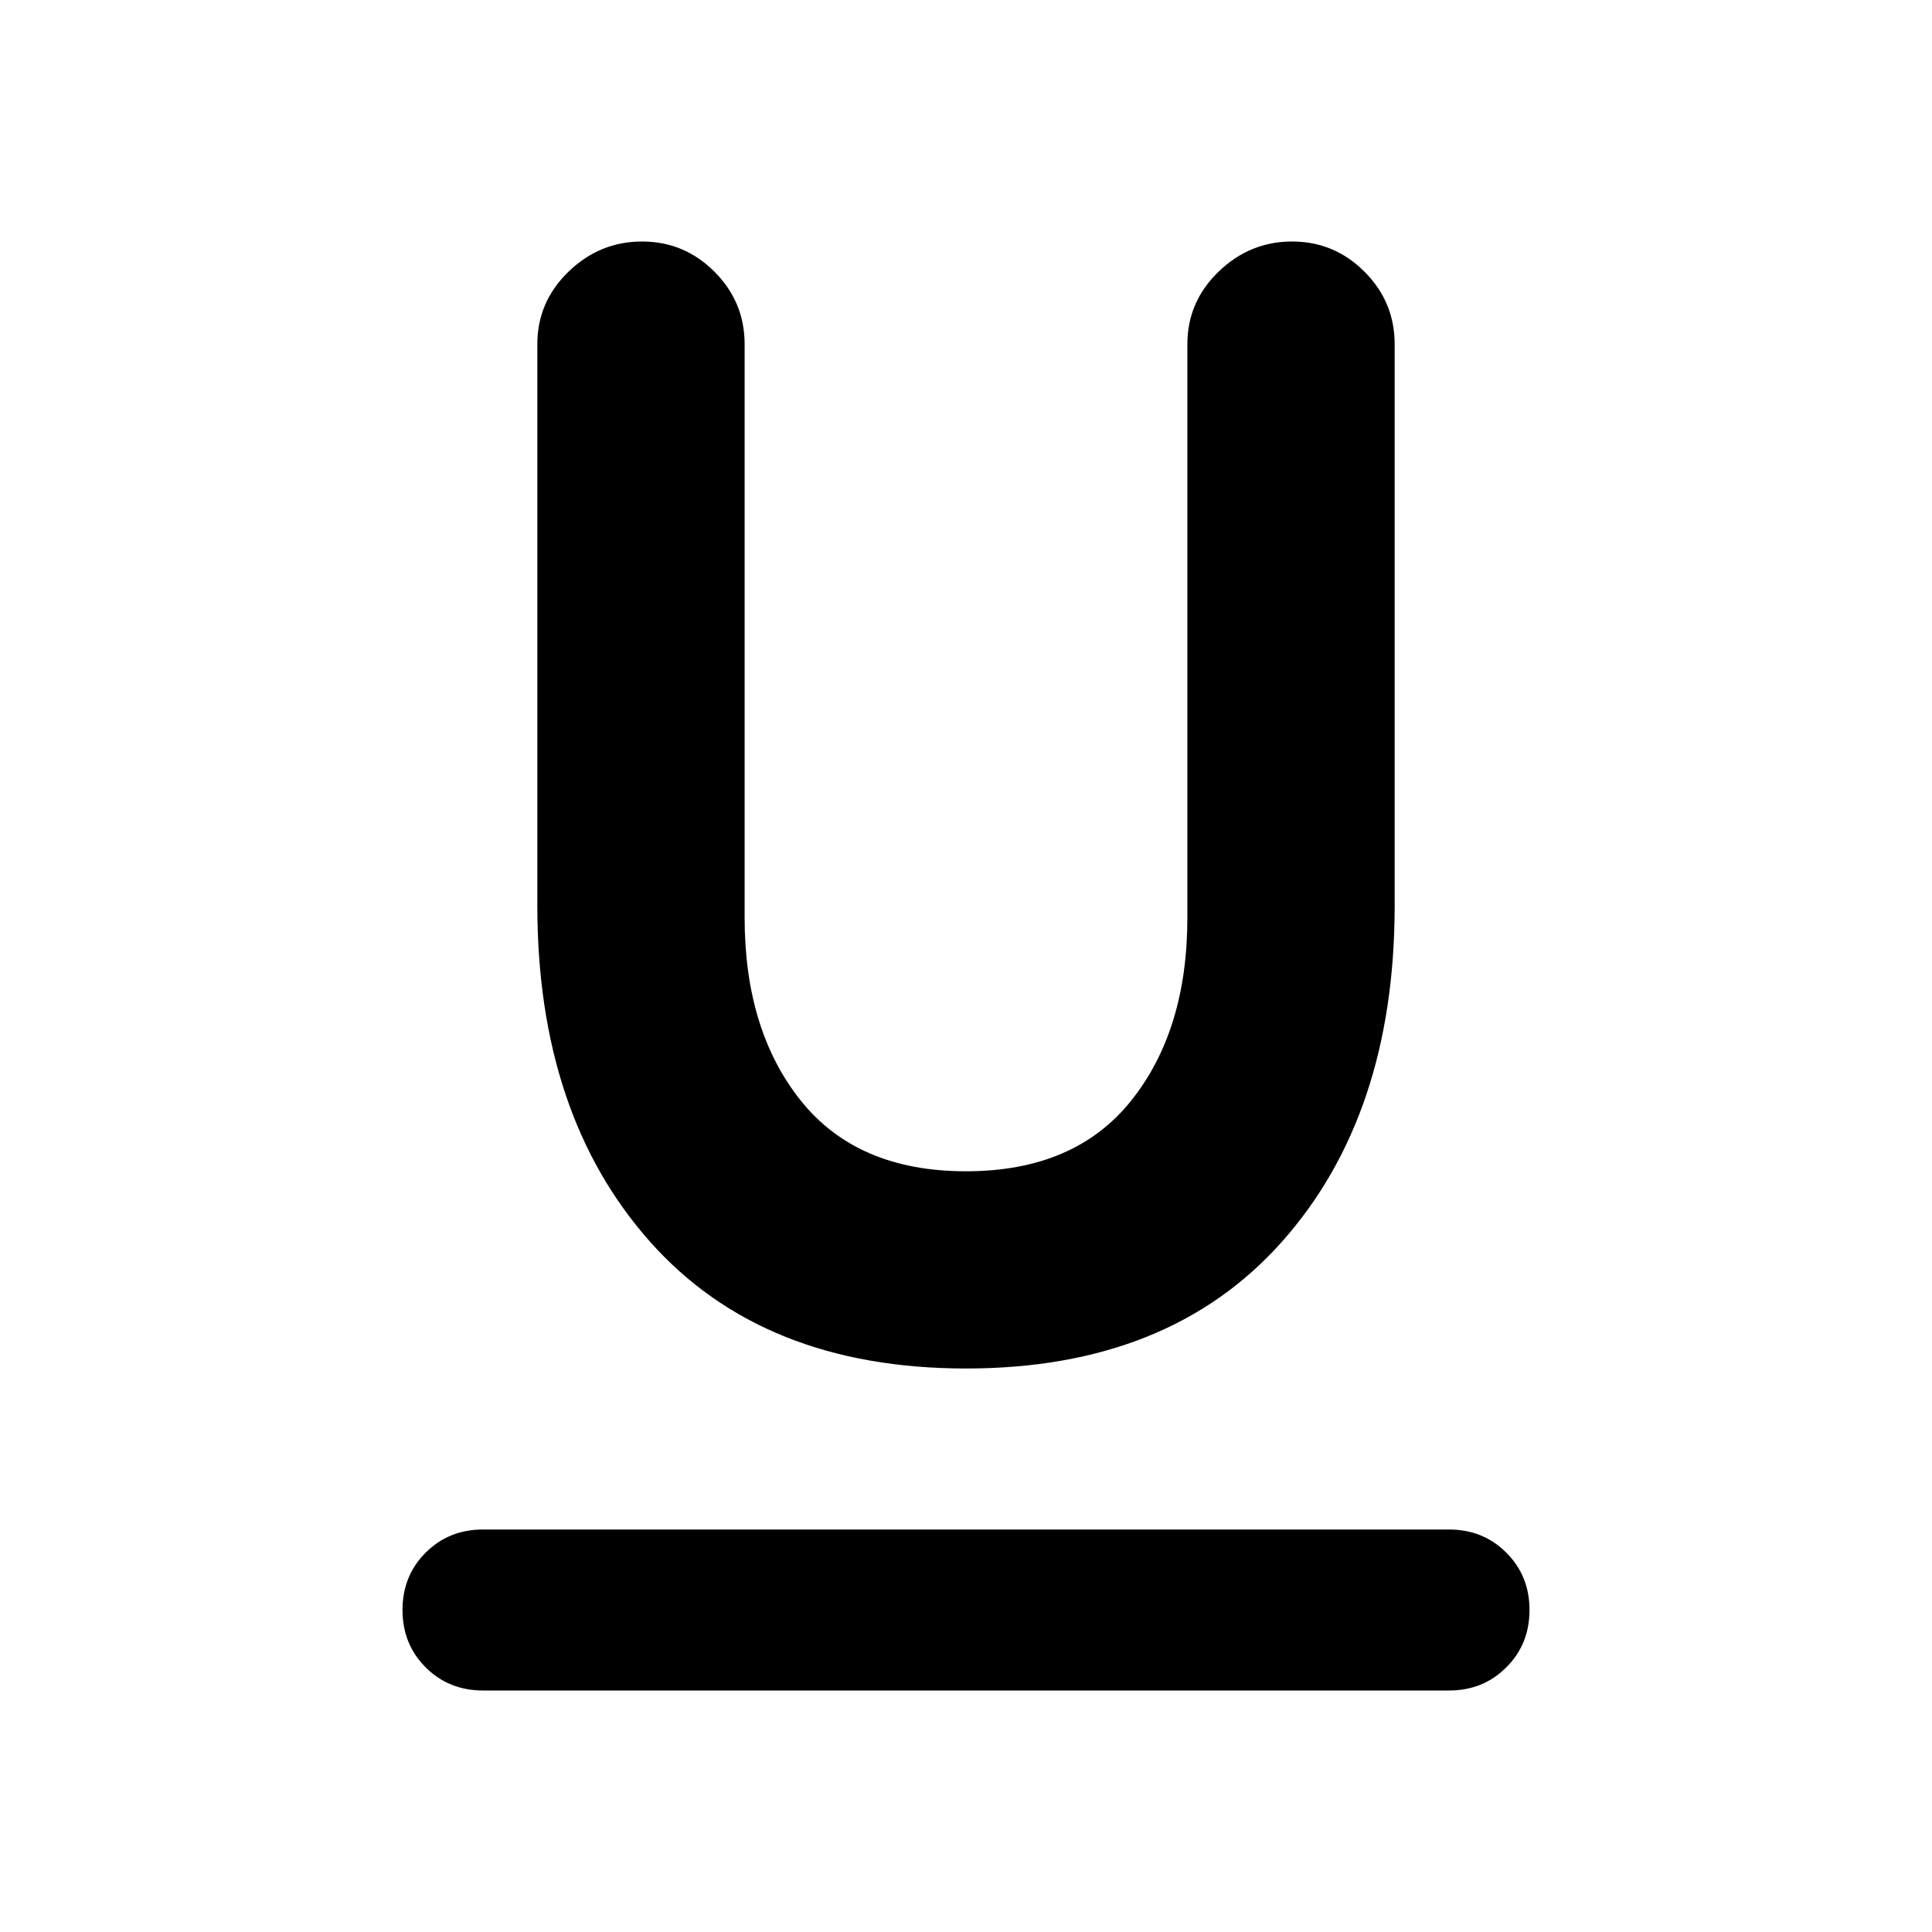
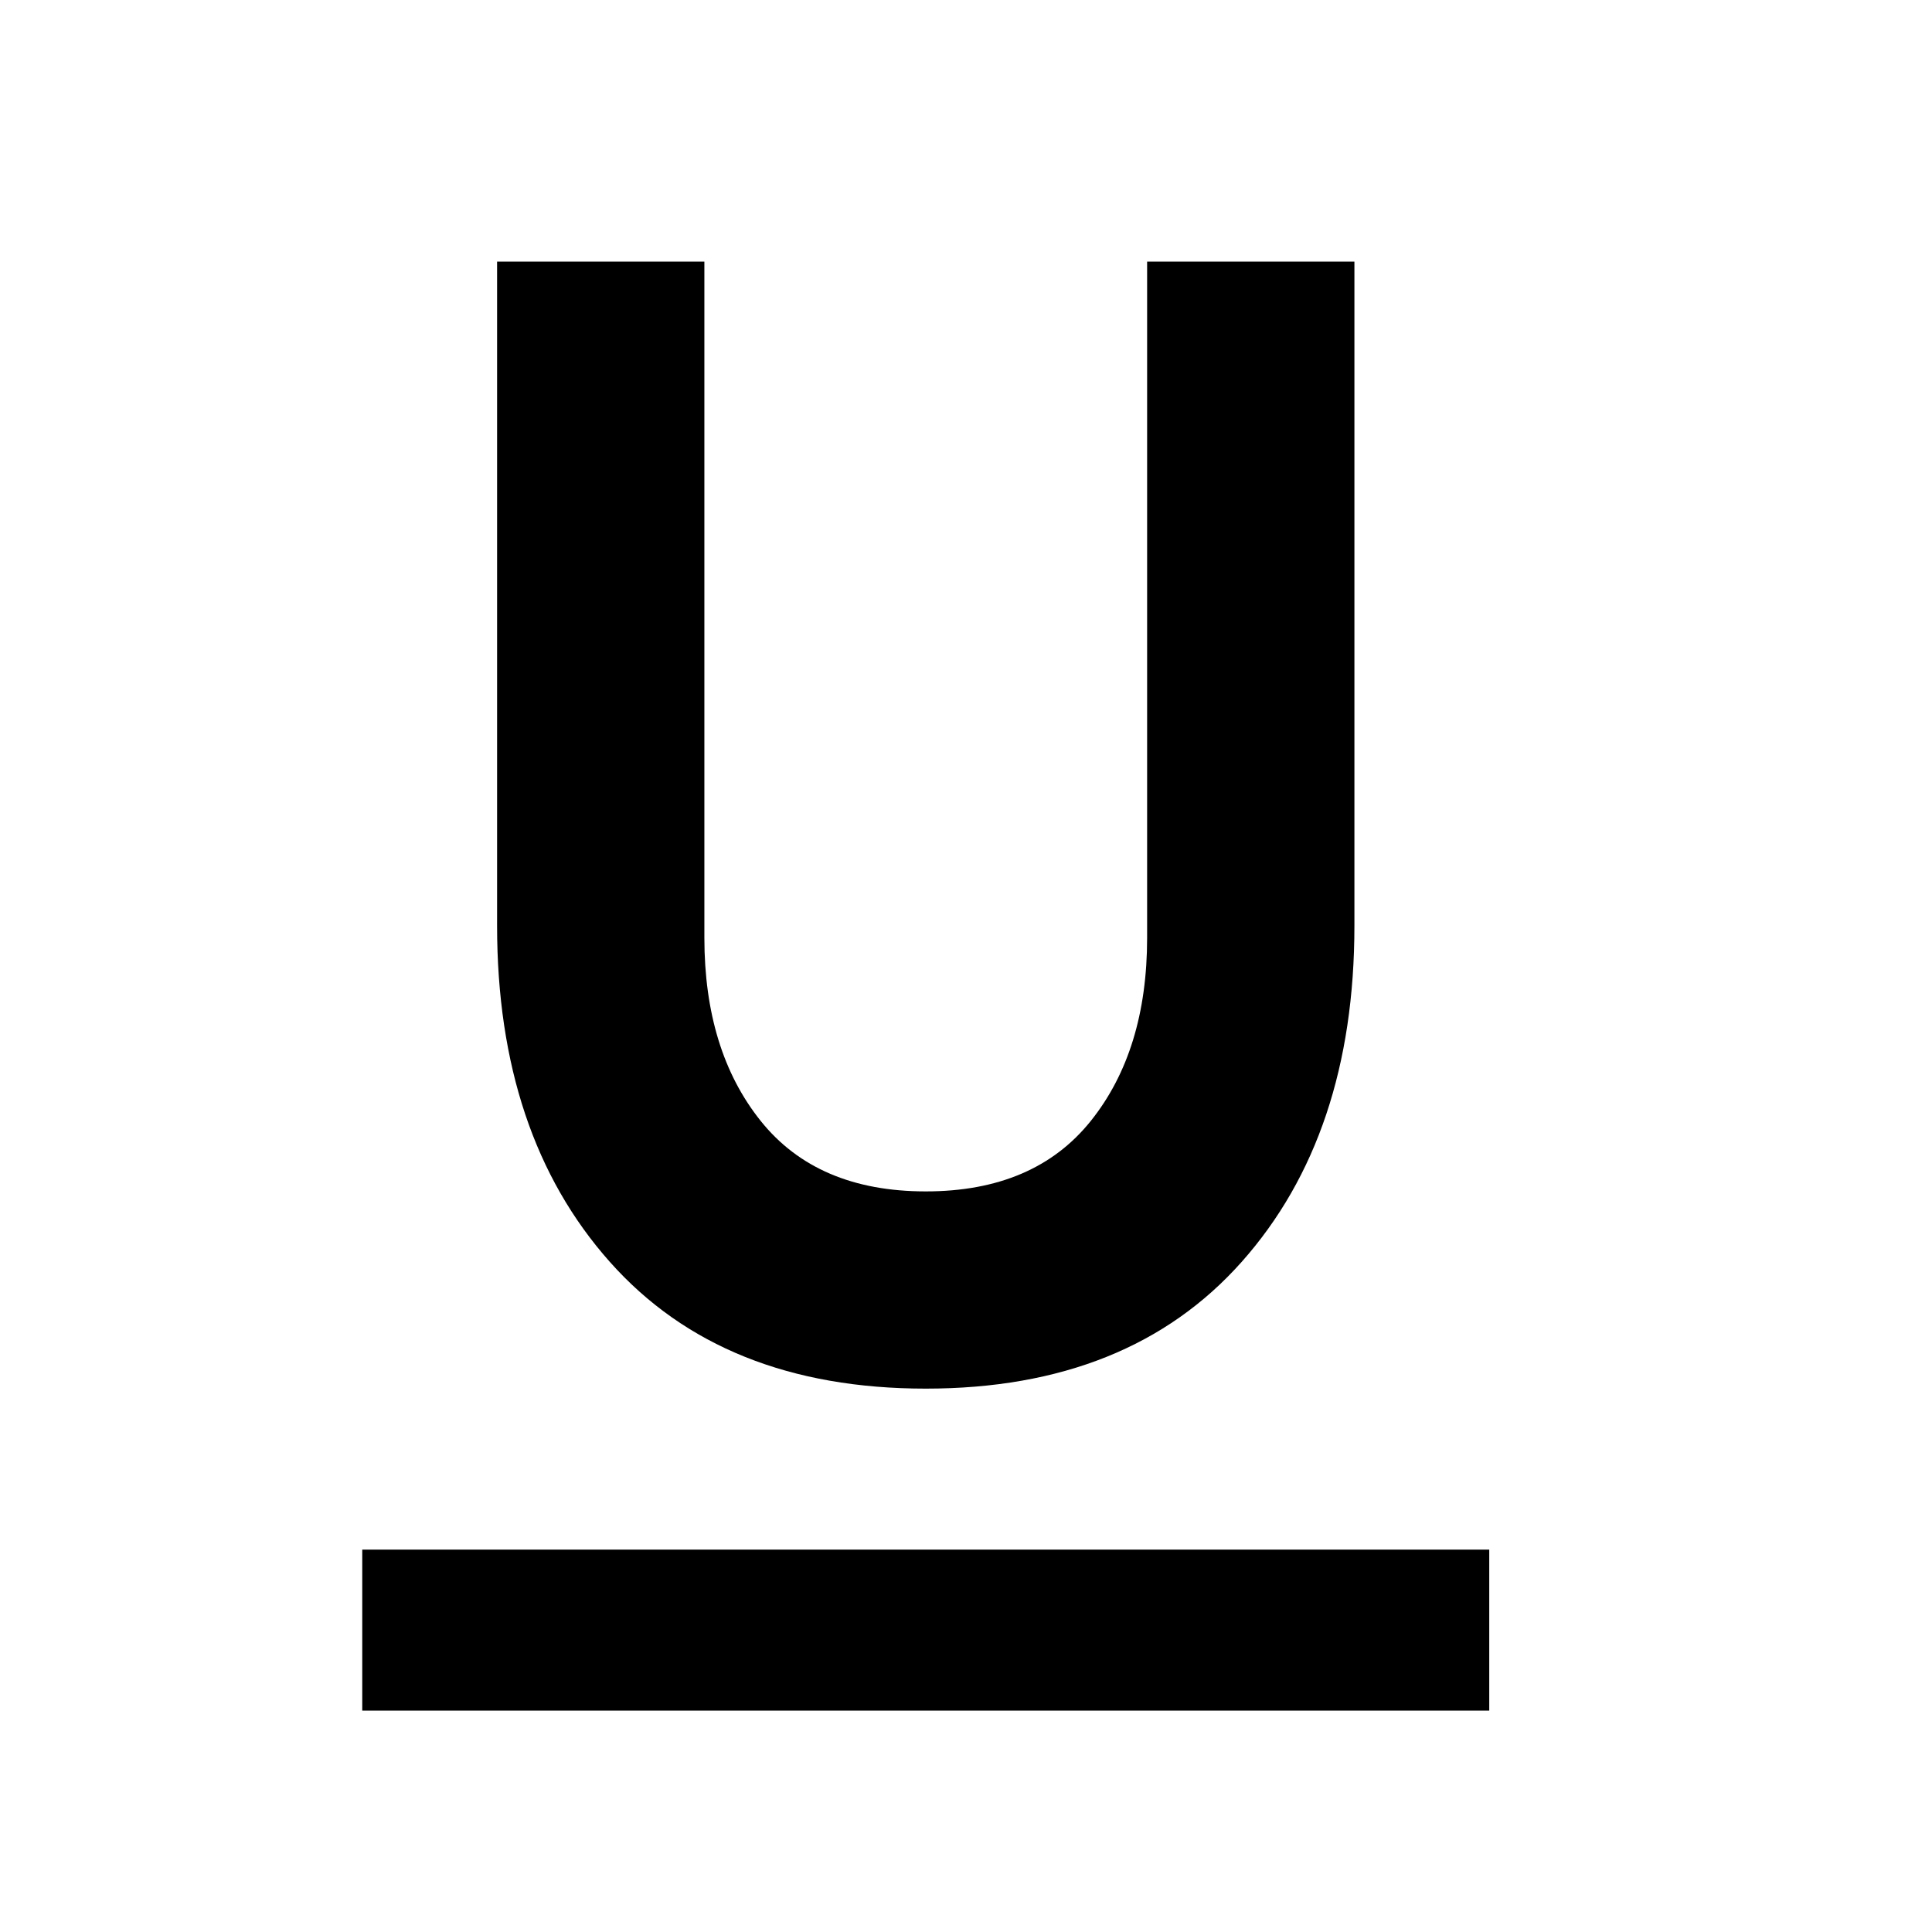
<svg xmlns="http://www.w3.org/2000/svg" width="24" height="24" viewBox="0 0 24 24" fill="none">
-   <path d="M6 21C5.717 21 5.479 20.904 5.287 20.712C5.096 20.521 5 20.283 5 20C5 19.717 5.096 19.479 5.287 19.288C5.479 19.096 5.717 19 6 19H18C18.283 19 18.521 19.096 18.712 19.288C18.904 19.479 19 19.717 19 20C19 20.283 18.904 20.521 18.712 20.712C18.521 20.904 18.283 21 18 21H6ZM12 17C10.317 17 9.008 16.475 8.075 15.425C7.142 14.375 6.675 12.983 6.675 11.25V4.275C6.675 3.925 6.804 3.625 7.062 3.375C7.321 3.125 7.625 3 7.975 3C8.325 3 8.625 3.125 8.875 3.375C9.125 3.625 9.25 3.925 9.25 4.275V11.4C9.25 12.333 9.483 13.092 9.95 13.675C10.417 14.258 11.1 14.55 12 14.55C12.9 14.55 13.583 14.258 14.05 13.675C14.517 13.092 14.75 12.333 14.75 11.4V4.275C14.75 3.925 14.879 3.625 15.137 3.375C15.396 3.125 15.7 3 16.05 3C16.4 3 16.7 3.125 16.95 3.375C17.2 3.625 17.325 3.925 17.325 4.275V11.25C17.325 12.983 16.858 14.375 15.925 15.425C14.992 16.475 13.683 17 12 17Z" fill="black" />
+   <path d="M4.5 21.25V19.25H18.5V21.25H4.5ZM11.5 17.25C9.817 17.25 8.508 16.725 7.575 15.675C6.642 14.625 6.175 13.233 6.175 11.5V3.25H8.75V11.65C8.75 12.583 8.983 13.342 9.45 13.925C9.917 14.508 10.6 14.8 11.5 14.8C12.4 14.8 13.083 14.508 13.55 13.925C14.017 13.342 14.25 12.583 14.25 11.65V3.25H16.825V11.5C16.825 13.233 16.358 14.625 15.425 15.675C14.492 16.725 13.183 17.25 11.5 17.25Z" fill="black" />
</svg>
